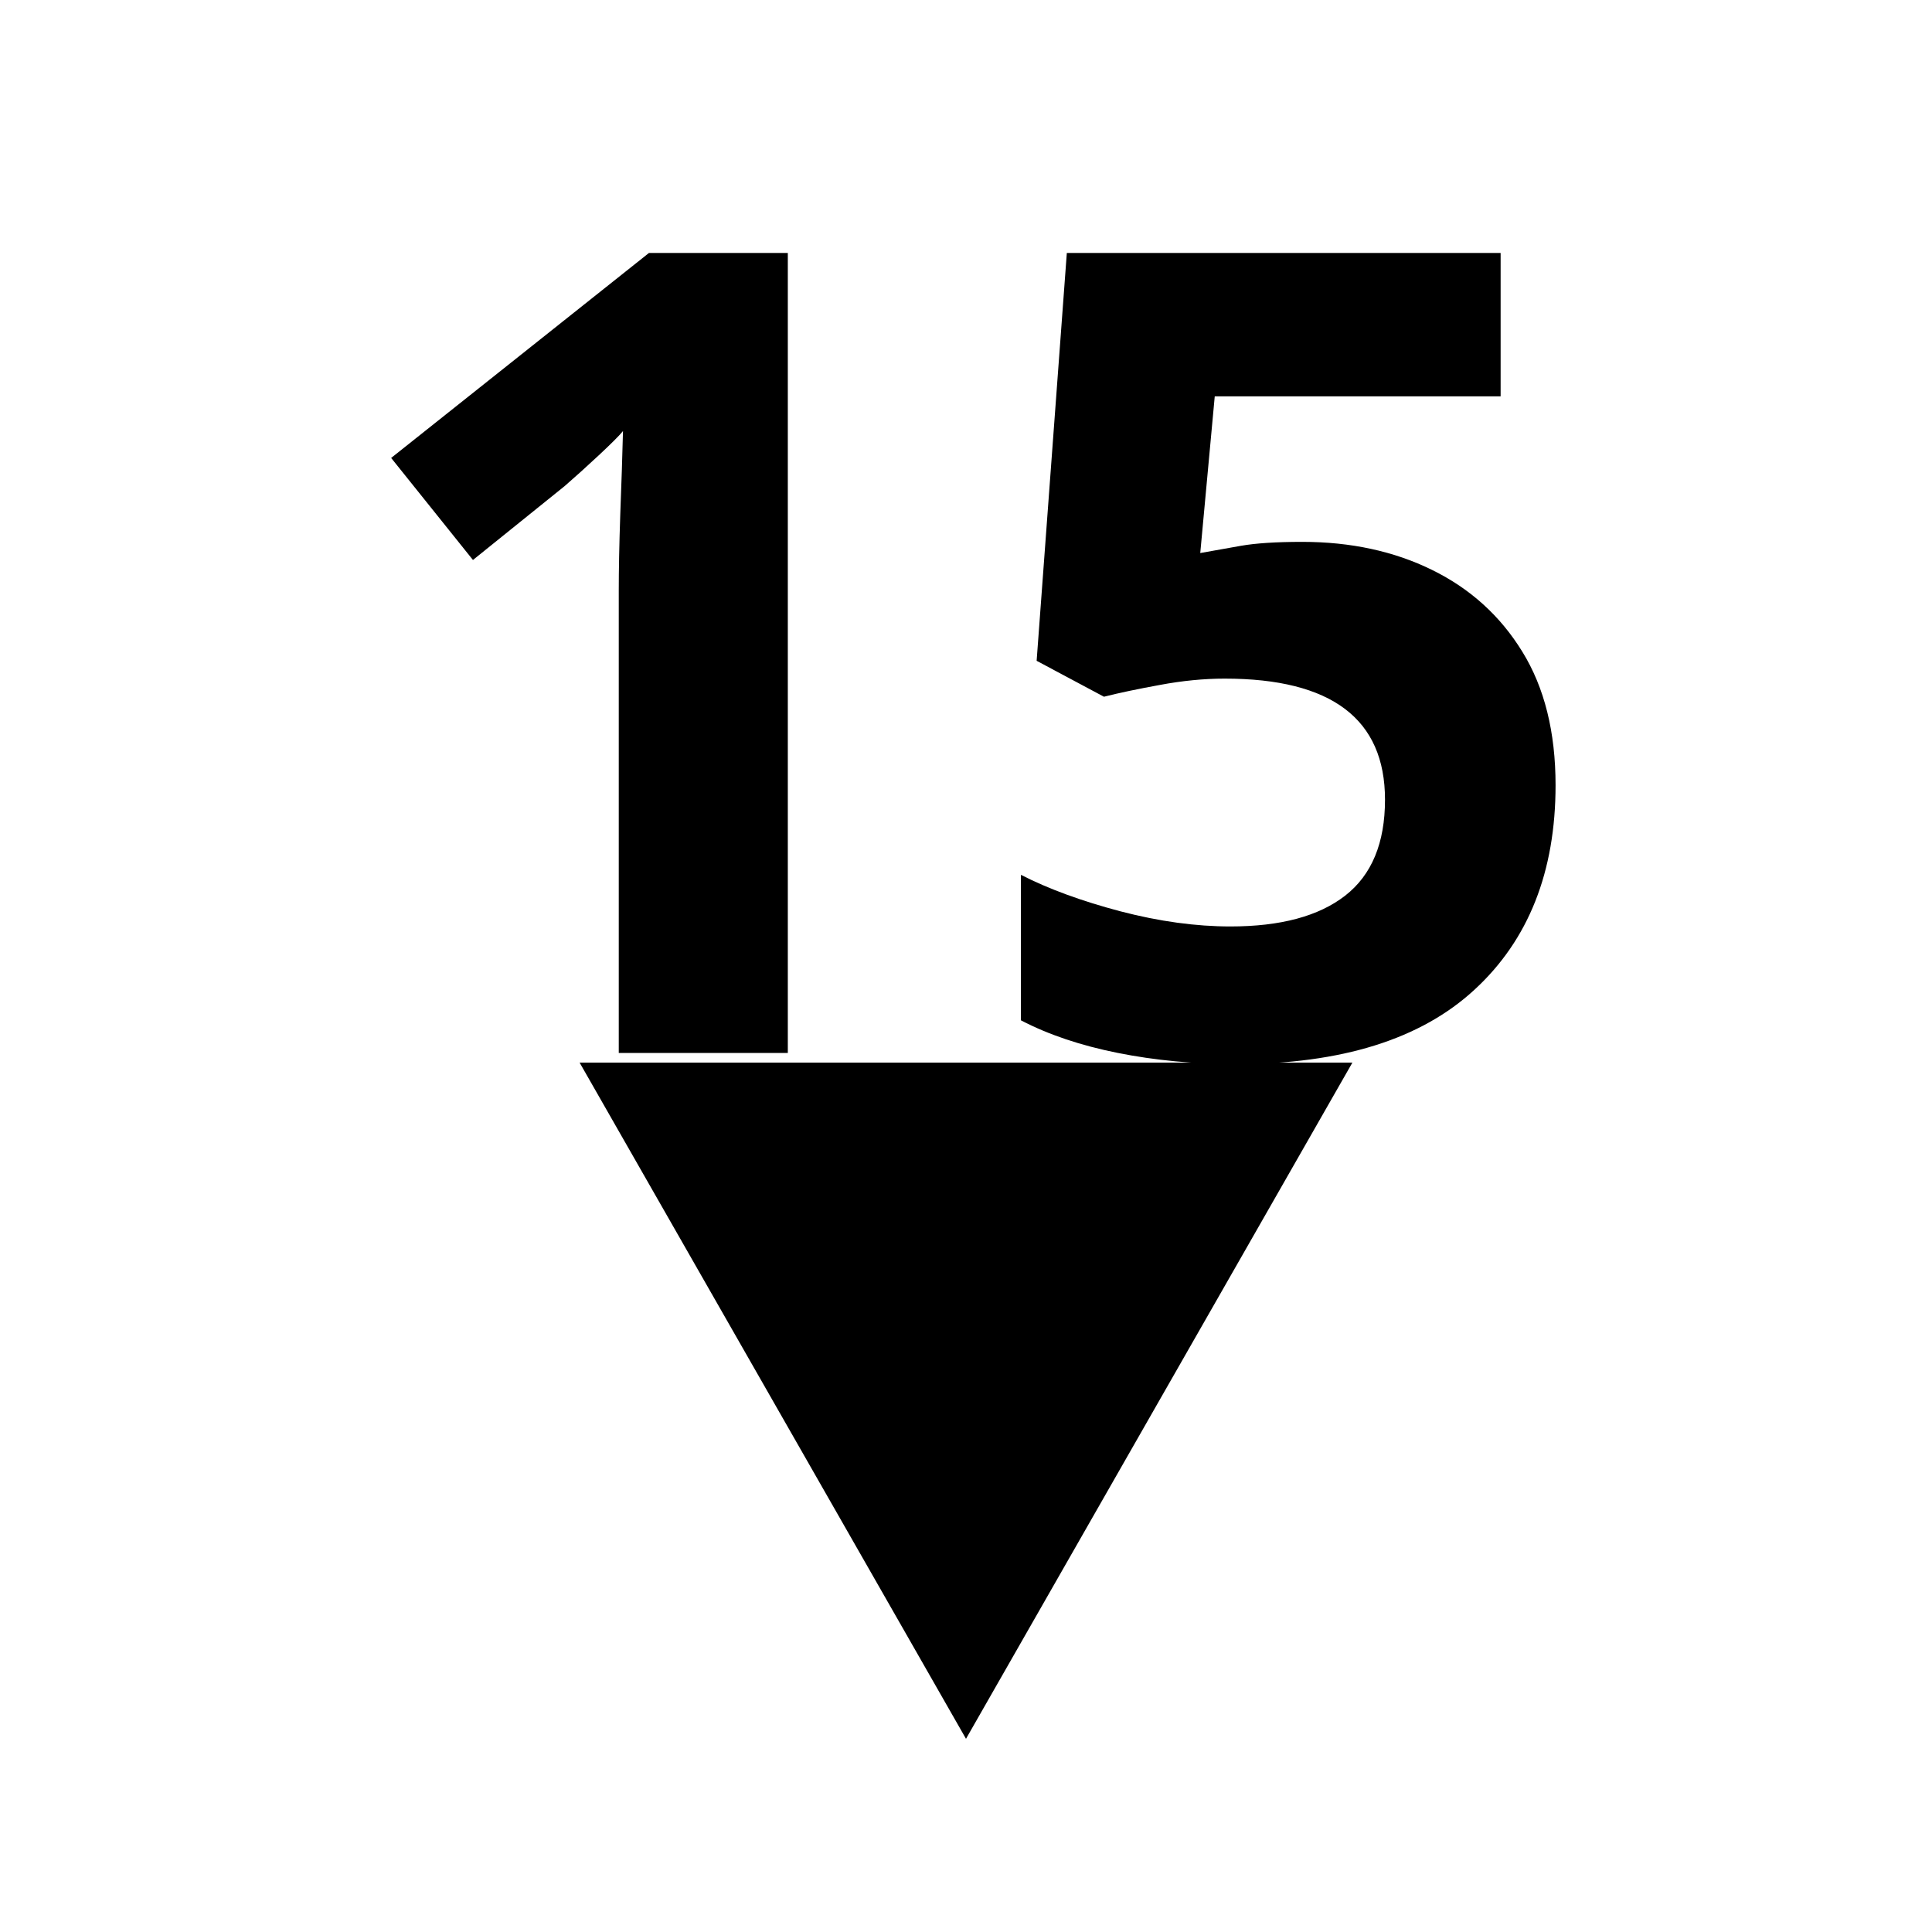
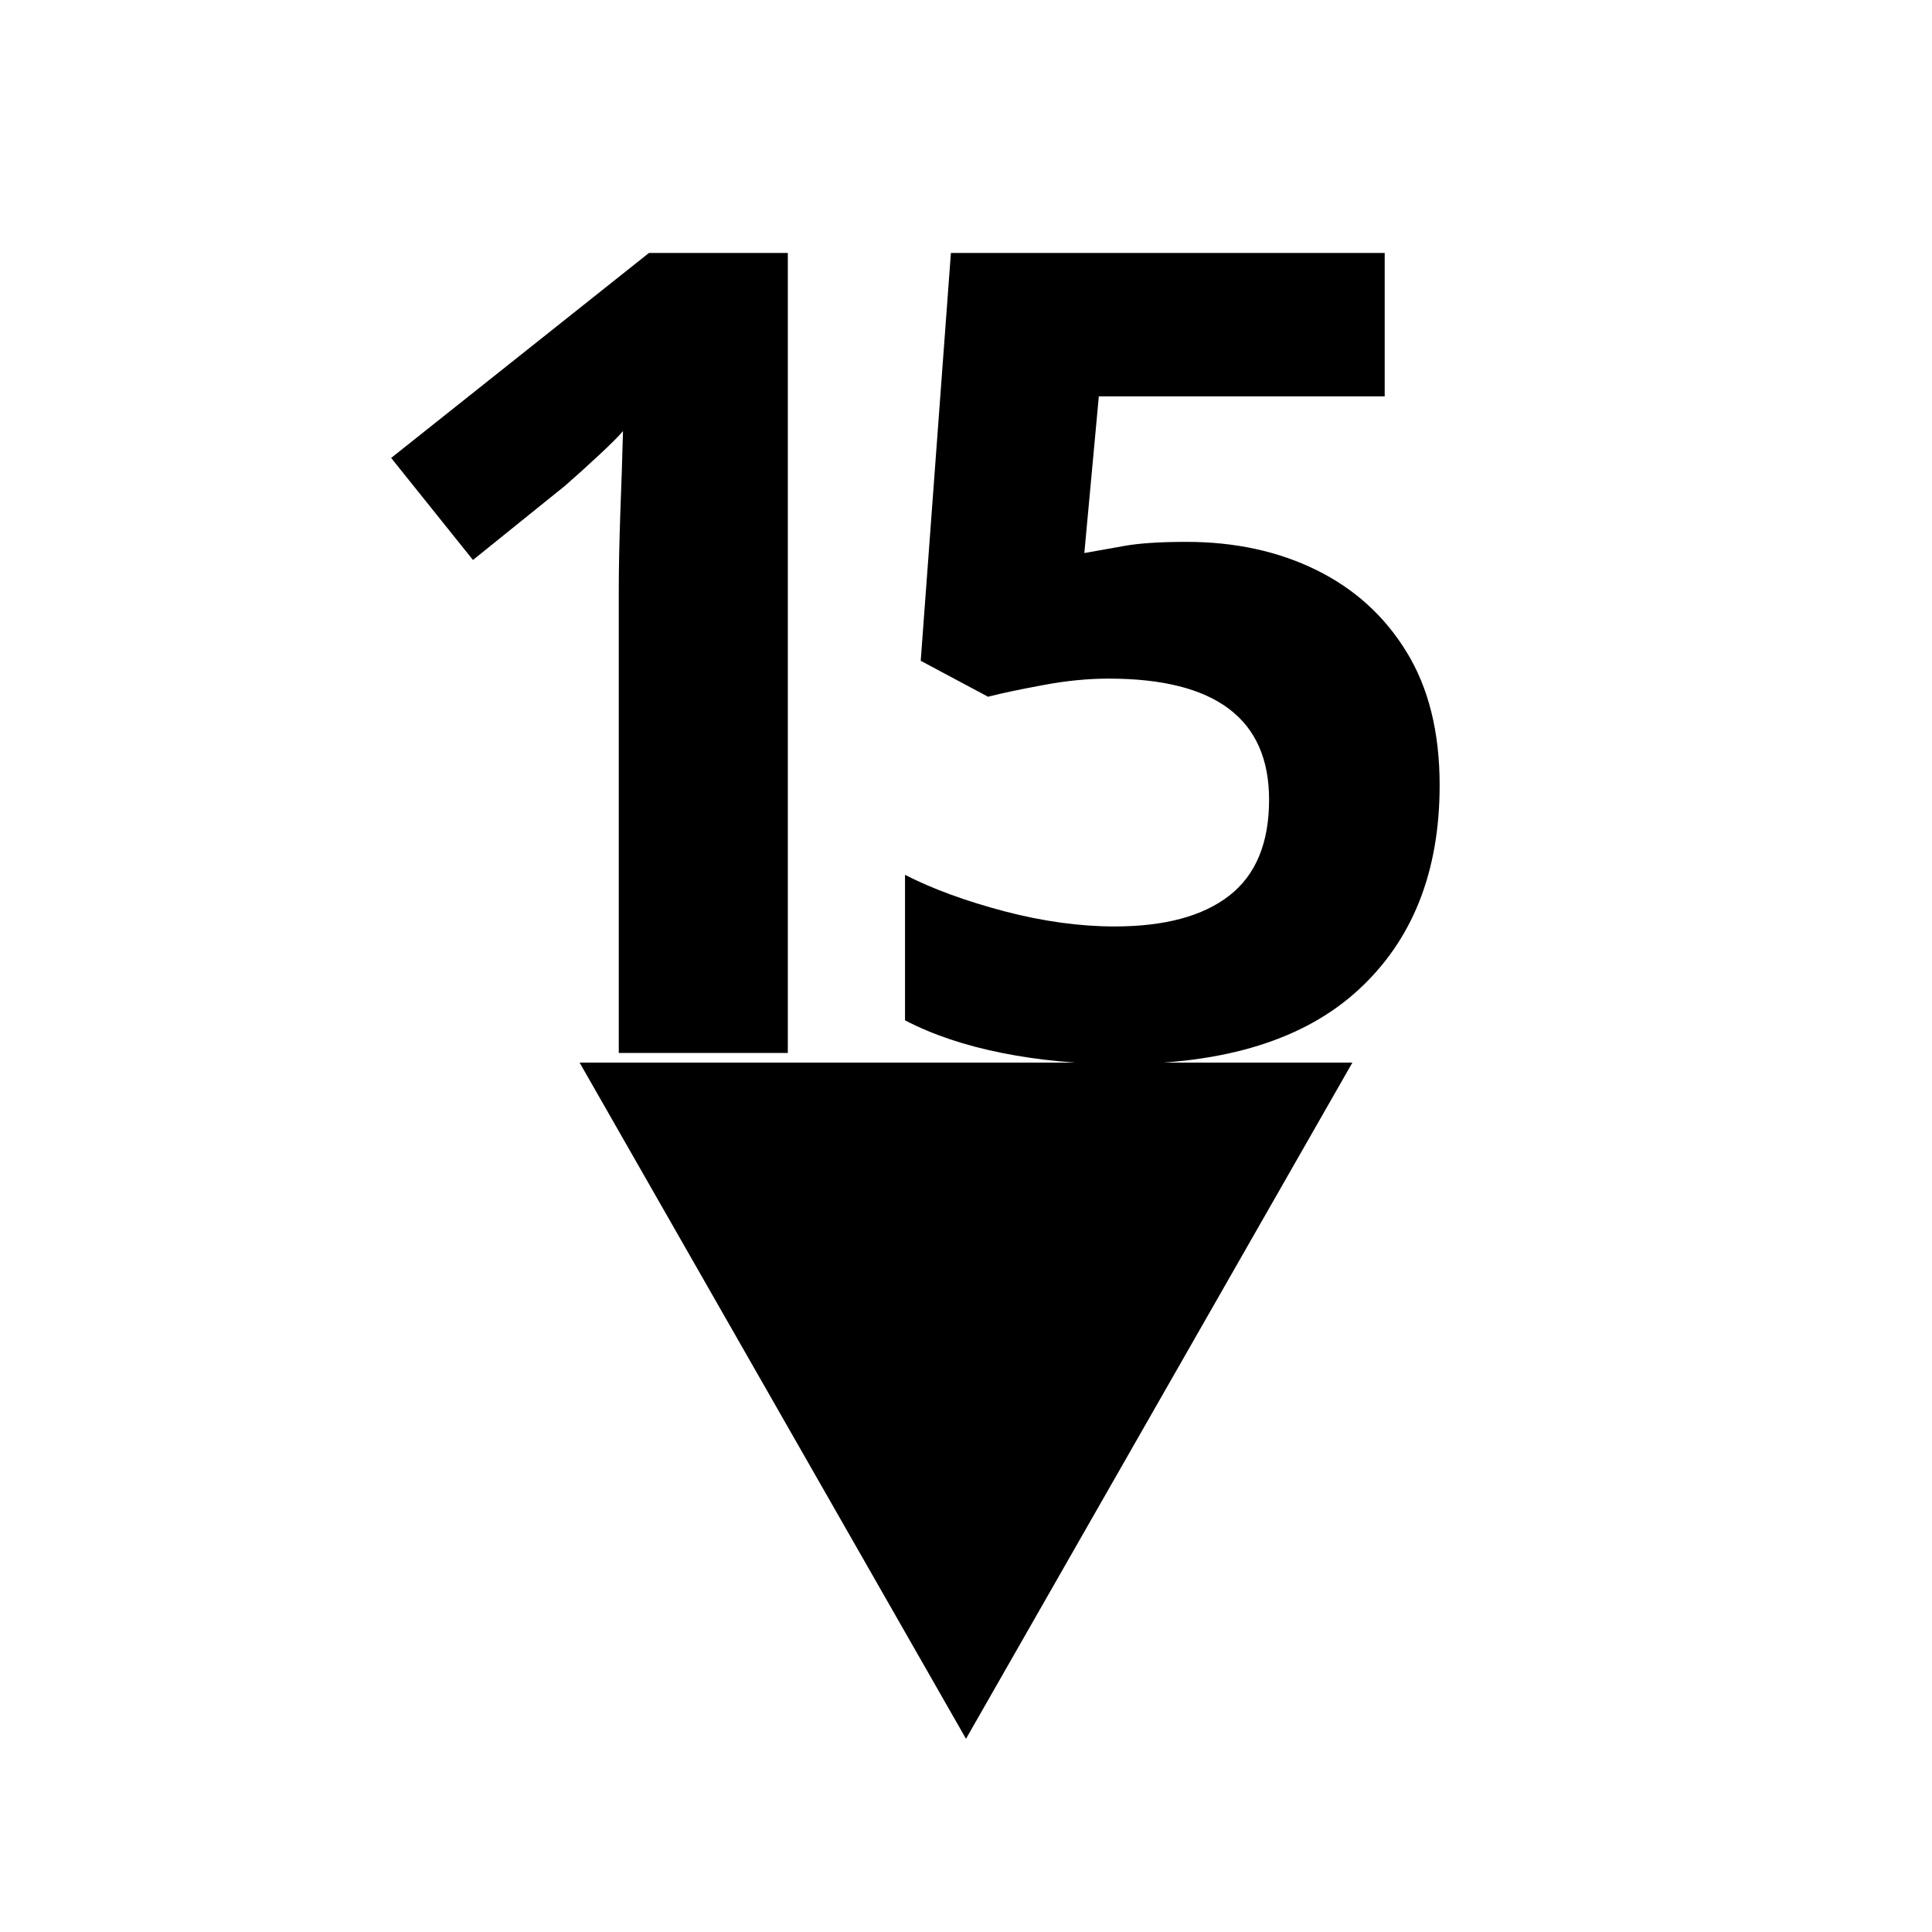
<svg xmlns="http://www.w3.org/2000/svg" xml:space="preserve" style="shape-rendering:geometricPrecision; text-rendering:geometricPrecision; image-rendering:optimizeQuality; fill-rule:evenodd; clip-rule:evenodd" viewBox="0 0 100 100">
  <g id="HM3">
    <circle style="fill: rgb(255, 255, 255); fill-rule: nonzero; opacity: 0.2; " cx="50%" cy="50%" r="45%" />
    <polygon points="30,55 70,55 50,90" style="fill:black;" />
-     <text x="50%" y="32%" text-anchor="middle" dominant-baseline="central" font-family="Amasis MT Medium" letter-spacing="0em" font-size="58" font-style="normal" font-weight="550" style="stroke: none; fill: rgb(0,0,0);">15</text>
+     <text x="47" y="32%" text-anchor="middle" dominant-baseline="central" font-family="Amasis MT Medium" letter-spacing="-6px" font-size="58" font-style="normal" font-weight="550" style="stroke: none; fill: rgb(0,0,0);">15</text>
  </g>
</svg>
